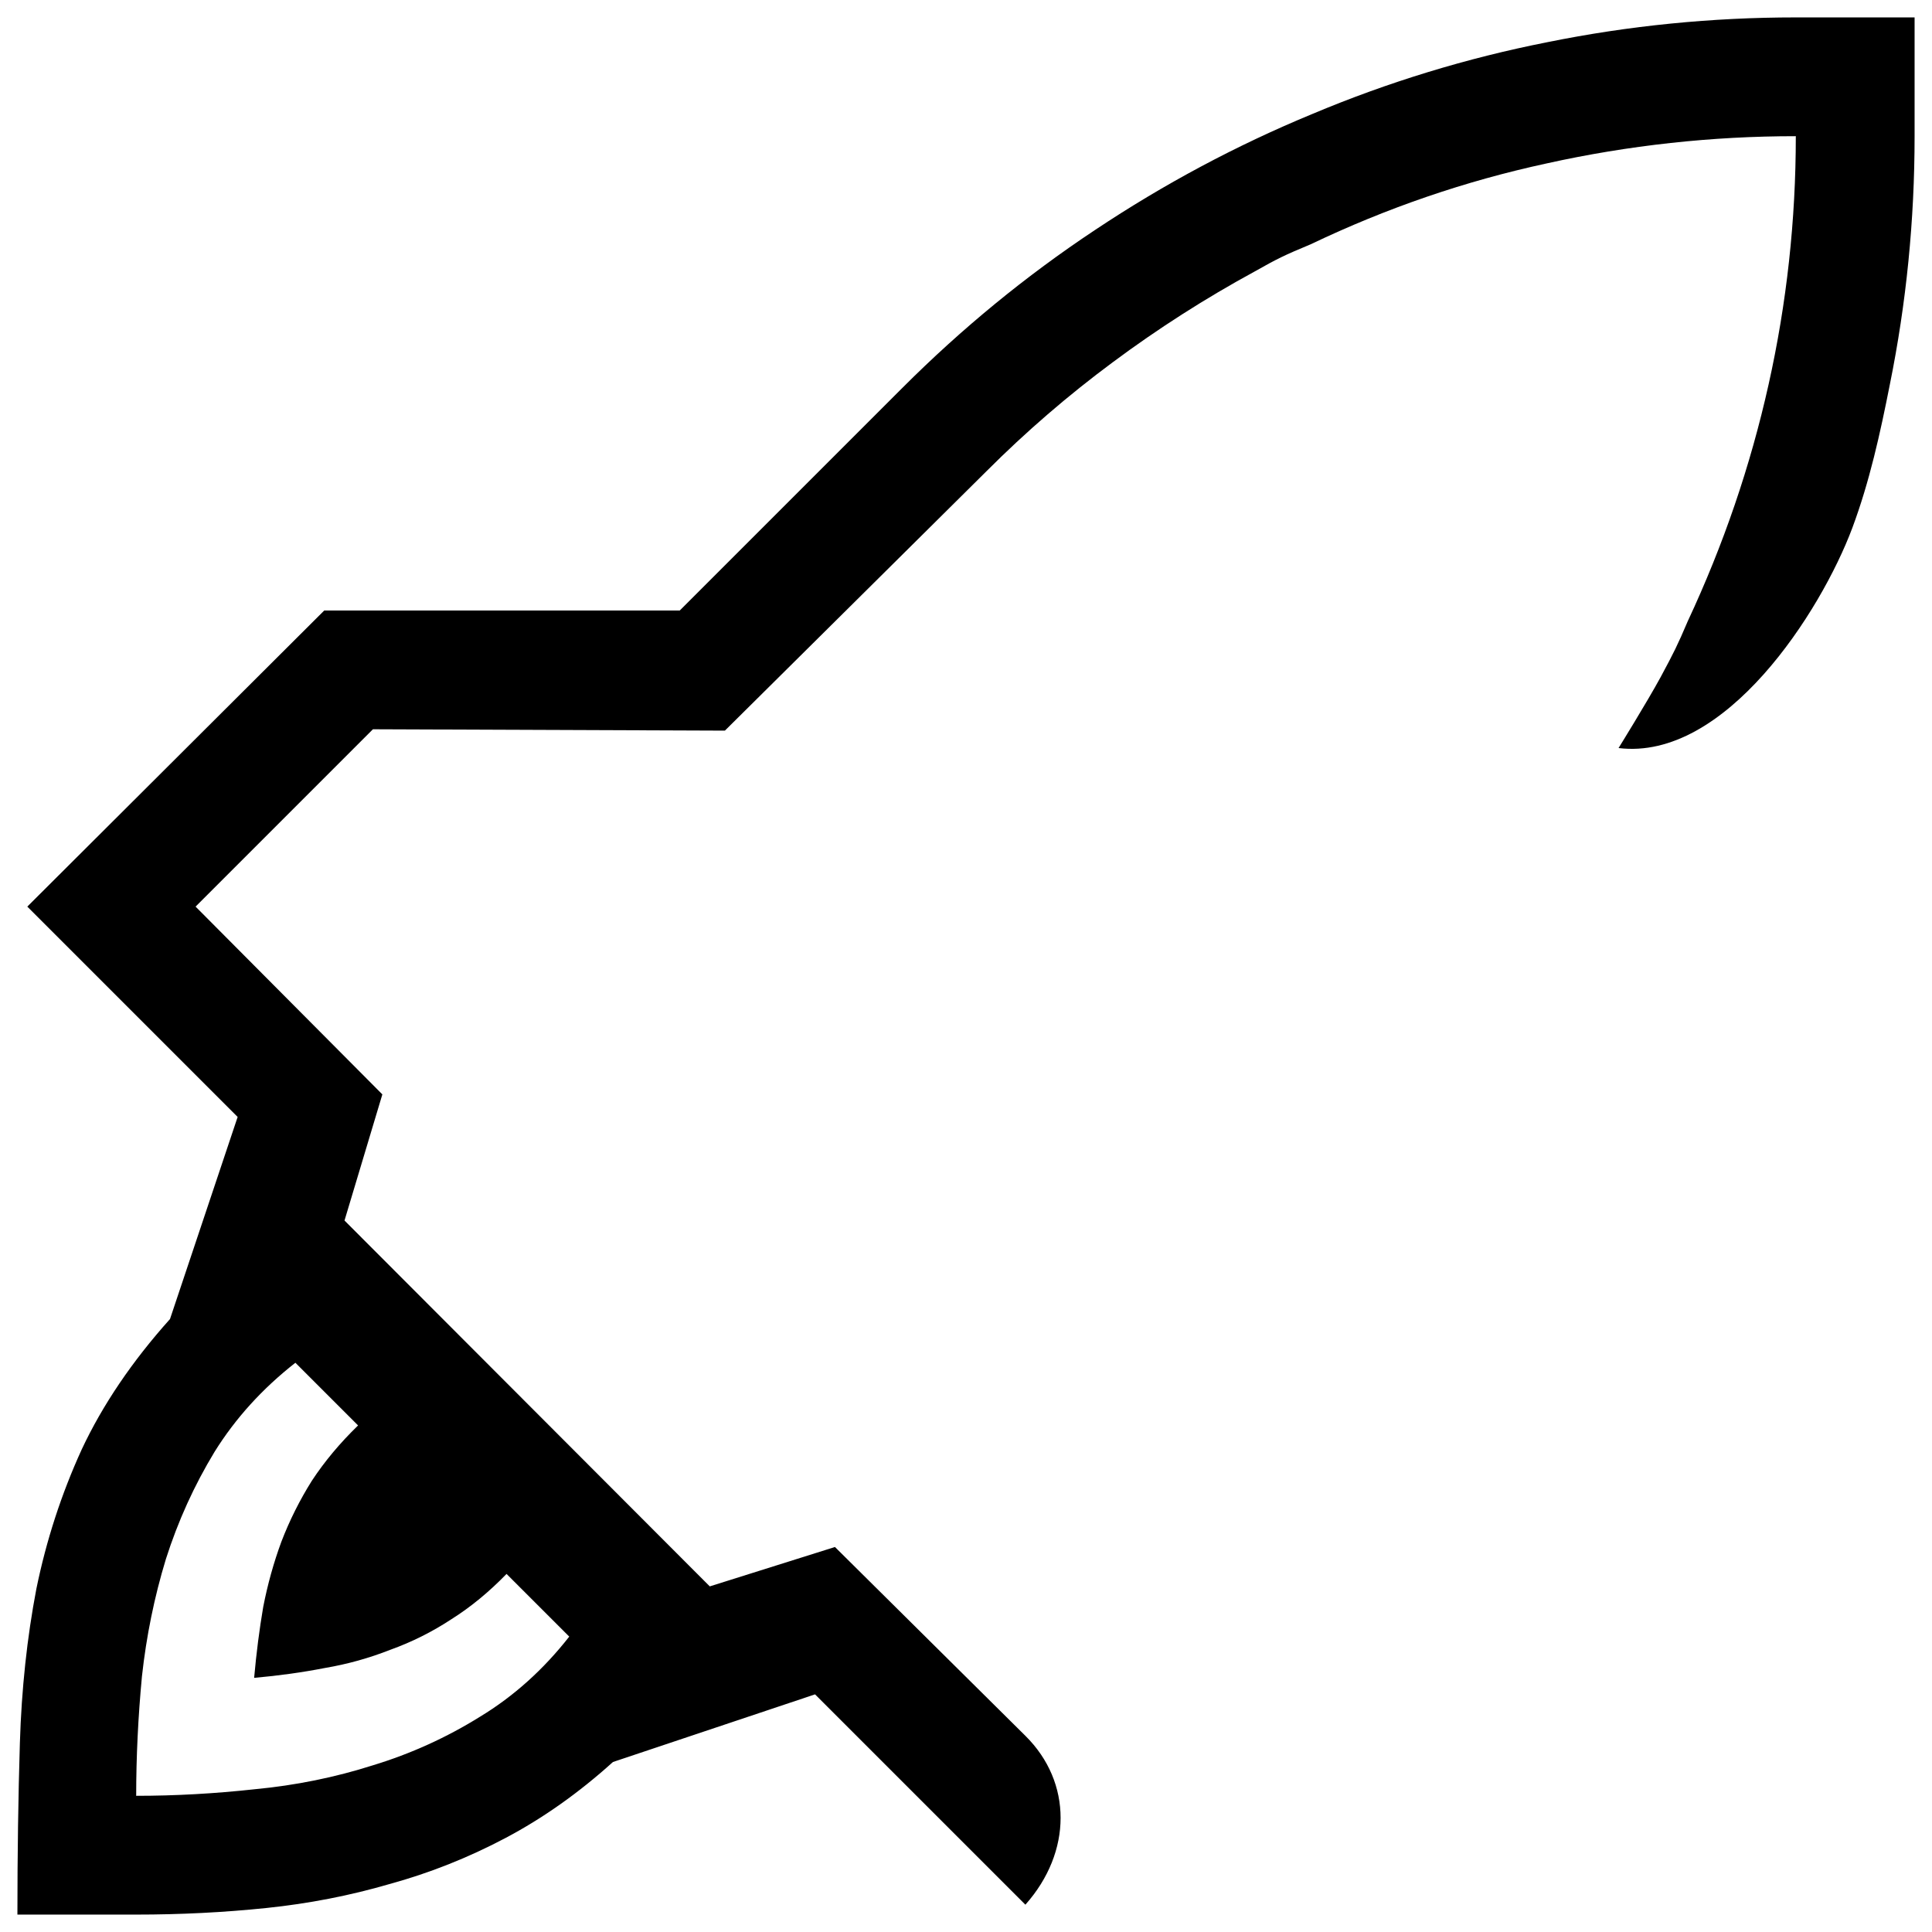
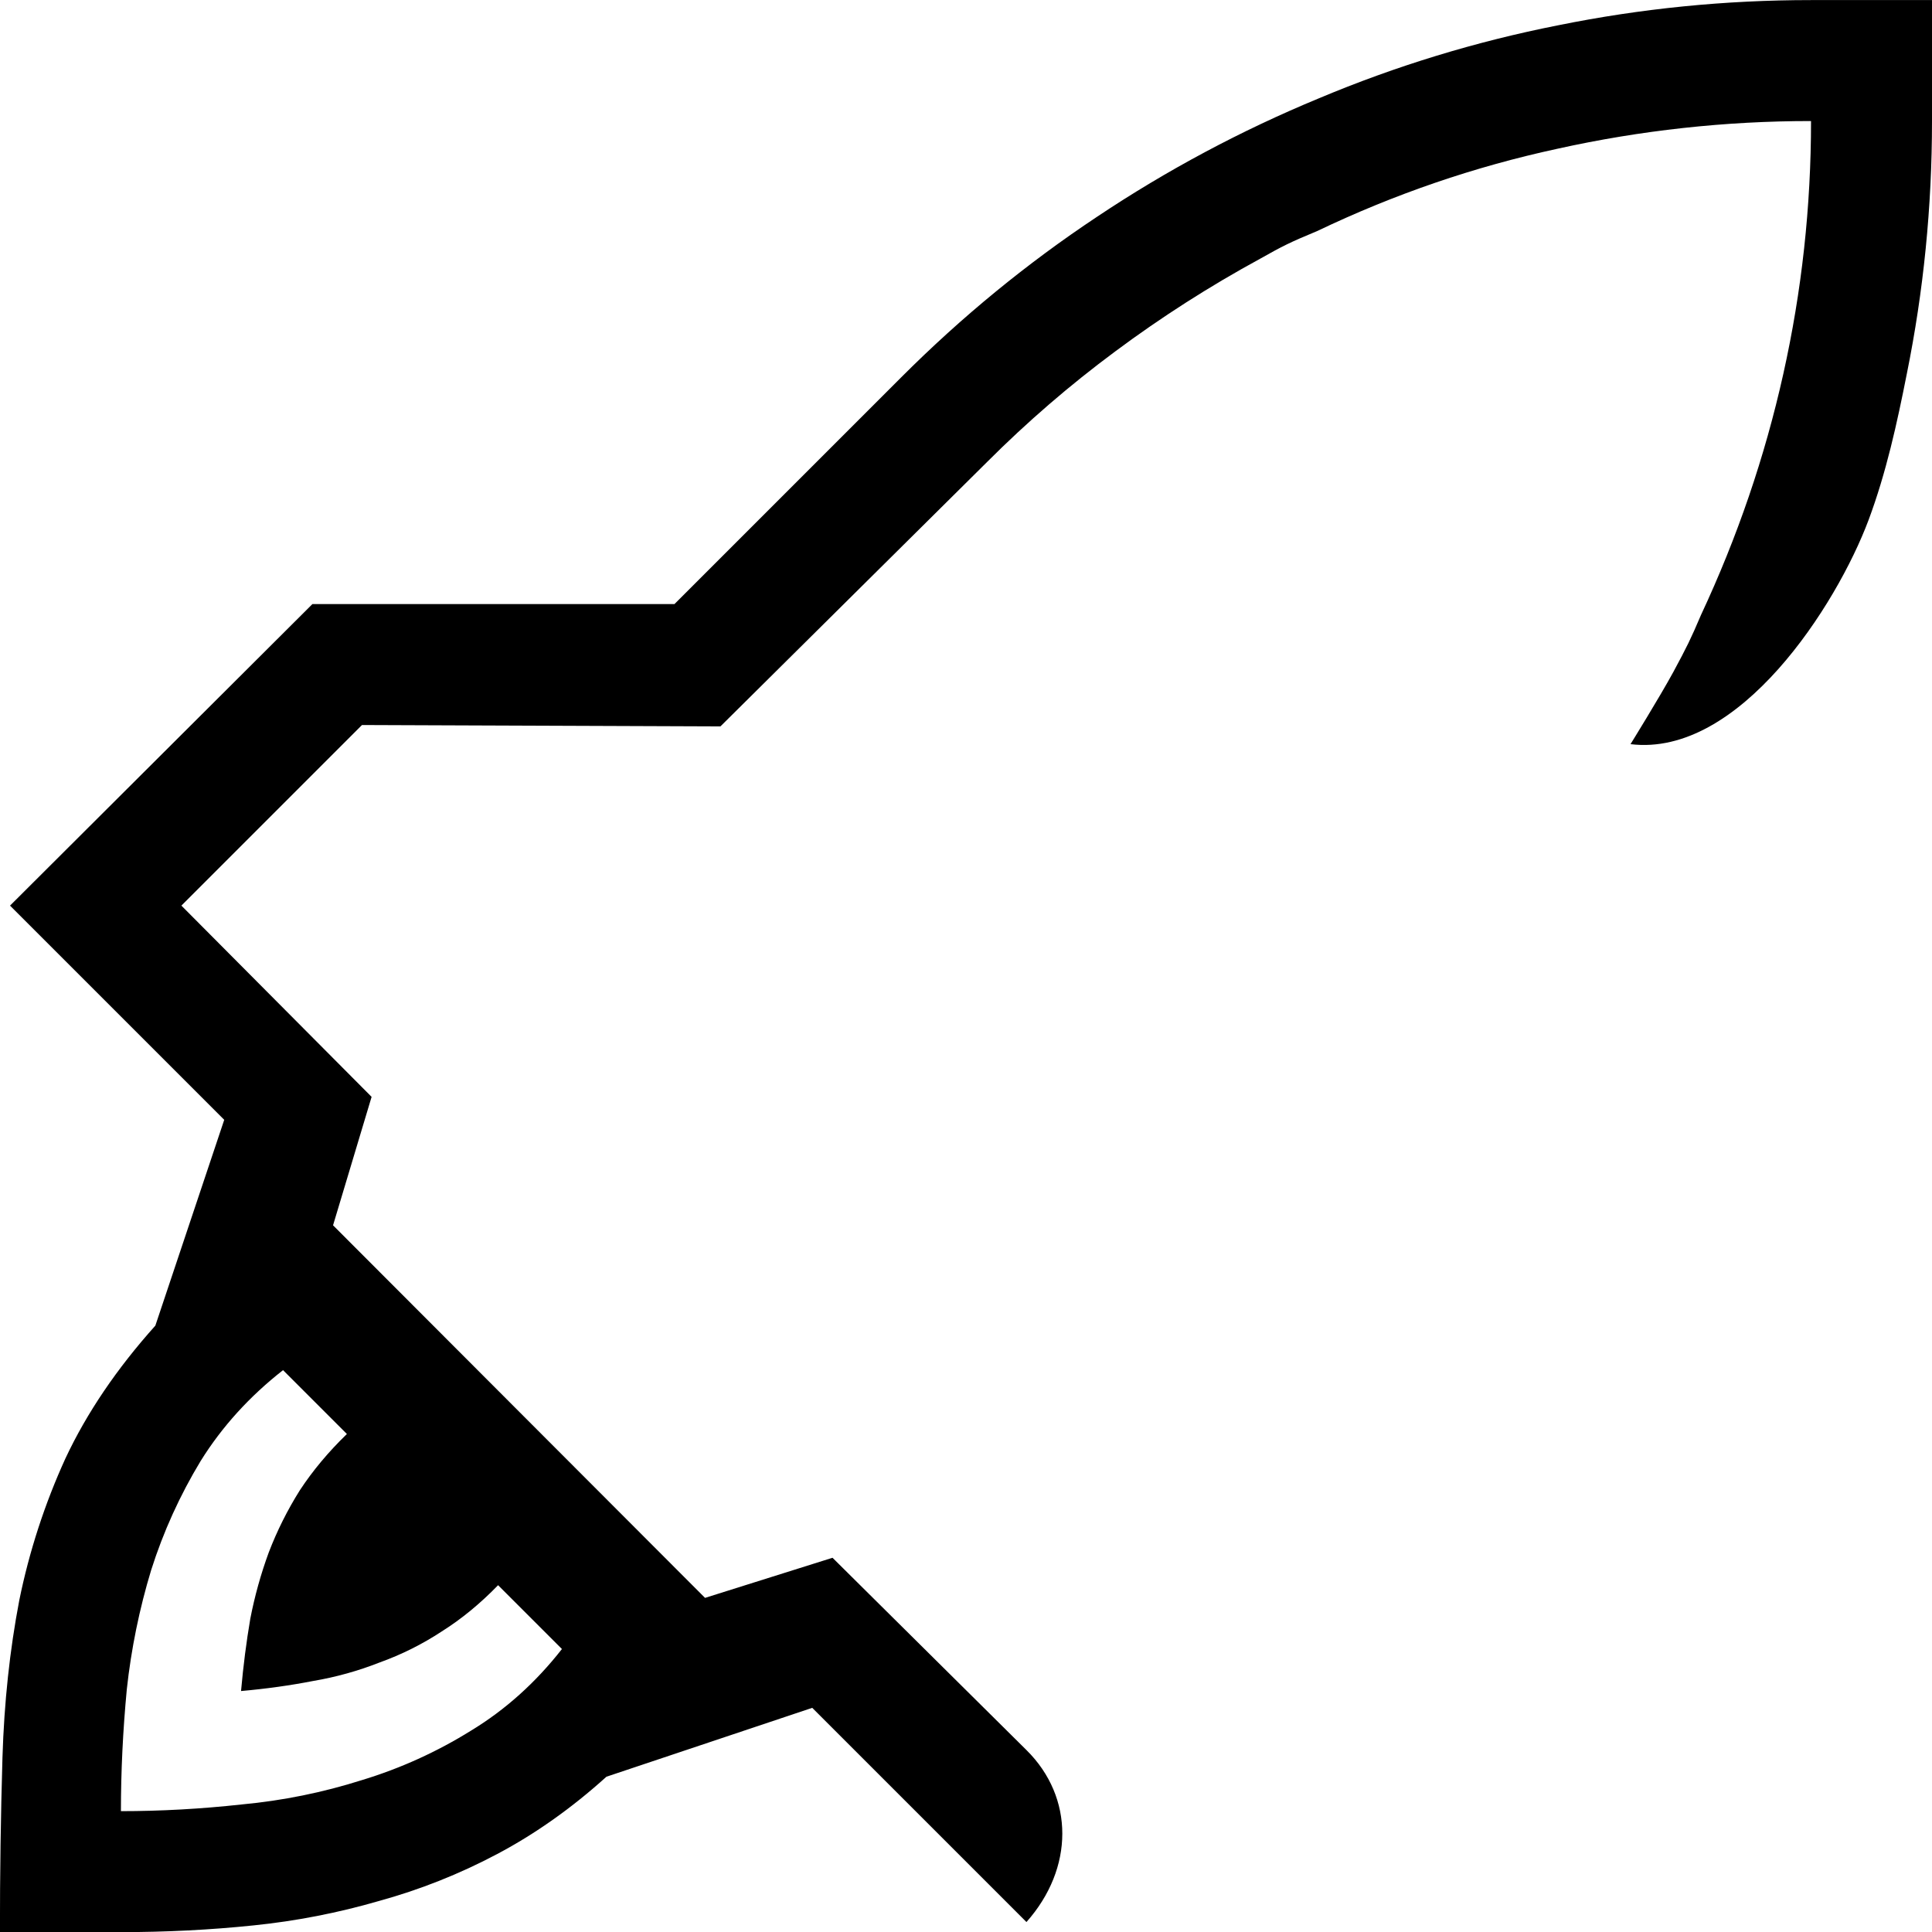
- <svg xmlns="http://www.w3.org/2000/svg" viewBox="0 0 554.922 554.922">
-   <path d="M515.805 5c-24.166 0-47.936 2.369-71.313 7.107a347.324 347.324 0 00-67.523 20.614c-21.797 9.003-42.648 20.136-62.55 33.404-19.743 13.11-38.142 28.195-55.2 45.254l-63.97 63.969H93.134L7.844 260.402l60.414 60.416-19.428 58.045c-10.898 12.162-19.347 24.64-25.35 37.434-5.844 12.794-10.188 26.141-13.03 40.04-2.686 14.058-4.265 28.827-4.74 44.306-.473 15.479-.71 31.905-.71 49.279h34.117c12.794 0 25.272-.633 37.434-1.897 12.162-1.263 23.928-3.552 35.3-6.869 11.53-3.159 22.666-7.581 33.407-13.267 10.74-5.686 21.008-12.952 30.8-21.797l58.046-19.428 60.416 60.414c13.48-15.157 13.48-35.157.025-48.48l-54.723-54.258-35.955 11.312L98.951 350.568l10.871-36.228-53.646-53.938 50.937-50.937 101.098.39 75.174-74.548a323.654 323.654 0 0136.248-31.274 342.878 342.878 0 0140.752-26.06c6.437-3.633 8.437-4.633 16.11-7.819 21.796-10.424 44.383-18.164 67.759-23.218a329.909 329.909 0 0171.55-7.819c0 24.166-2.605 47.936-7.818 71.313-5.212 23.376-12.952 46.043-23.218 67.998-2.946 6.912-3.946 8.912-7.819 16.11-3.87 7.107-12.056 20.323-12.056 20.323 30.619 3.755 58.106-39.095 67.148-63.24 4.952-13.286 8.014-27.203 10.773-41.191 4.739-23.377 7.108-47.147 7.108-71.313V5zM84.844 391.42l18.006 18.006c-5.213 5.054-9.635 10.347-13.268 15.875a100.964 100.964 0 00-8.768 17.531c-2.21 6.002-3.947 12.24-5.21 18.717-1.106 6.476-1.976 13.27-2.608 20.377 7.108-.632 13.9-1.58 20.375-2.844a93.863 93.863 0 0018.719-5.213 82.698 82.698 0 0017.531-8.765c5.528-3.475 10.819-7.82 15.873-13.032l18.008 18.006c-7.424 9.477-15.953 17.138-25.588 22.983a129.078 129.078 0 01-30.8 13.978c-10.9 3.475-22.191 5.766-33.88 6.871-11.53 1.264-22.902 1.895-34.117 1.895 0-11.215.553-22.666 1.658-34.354 1.264-11.53 3.555-22.744 6.871-33.642 3.475-10.899 8.135-21.166 13.979-30.801 6.002-9.635 13.742-18.165 23.219-25.588z" />
+ <svg xmlns="http://www.w3.org/2000/svg" viewBox="0 0 256 256">
+   <path d="M239.97.01c-11.353 0-22.52 1.113-33.502 3.34a163.174 163.174 0 00-31.723 9.684 169.574 169.574 0 00-29.386 15.693c-9.275 6.159-17.92 13.246-25.933 21.26L89.373 80.04H41.399l-40.07 39.959 28.383 28.383-9.127 27.27c-5.12 5.714-9.09 11.576-11.91 17.586a87.14 87.14 0 00-6.121 18.811C1.292 218.654.55 225.592.327 232.864a759.778 759.778 0 00-.334 23.152h16.029c6.01 0 11.872-.298 17.586-.892a93.643 93.643 0 0016.584-3.227 76.88 76.88 0 0015.695-6.232c5.046-2.672 9.87-6.085 14.47-10.24l27.27-9.128 28.383 28.383c6.333-7.121 6.333-16.517.012-22.776l-25.709-25.491-16.892 5.314-49.29-49.368 5.108-17.02-25.203-25.34 23.93-23.93 47.496.182L130.78 61.23a152.053 152.053 0 0117.03-14.693 161.085 161.085 0 0119.145-12.243c3.024-1.707 3.964-2.177 7.568-3.673 10.24-4.898 20.852-8.534 31.834-10.908a154.992 154.992 0 0133.614-3.674c0 11.354-1.224 22.52-3.673 33.503-2.448 10.983-6.085 21.632-10.908 31.946-1.384 3.247-1.853 4.187-3.673 7.569-1.818 3.338-5.664 9.547-5.664 9.547 14.385 1.764 27.298-18.367 31.546-29.71 2.327-6.242 3.765-12.78 5.062-19.352 2.226-10.982 3.339-22.15 3.339-33.503V.01zM37.505 181.551l8.46 8.46c-2.45 2.374-4.527 4.86-6.234 7.457a47.433 47.433 0 00-4.12 8.237 56.944 56.944 0 00-2.447 8.793c-.52 3.042-.928 6.234-1.225 9.573 3.34-.297 6.53-.742 9.572-1.336a44.097 44.097 0 008.794-2.45 38.852 38.852 0 008.237-4.117c2.597-1.633 5.082-3.674 7.457-6.122l8.46 8.459c-3.488 4.452-7.495 8.051-12.021 10.797a60.641 60.641 0 01-14.47 6.567 75.692 75.692 0 01-15.917 3.228c-5.417.594-10.76.89-16.028.89 0-5.268.26-10.648.779-16.14a86.586 86.586 0 013.228-15.804 67.098 67.098 0 016.567-14.47c2.82-4.527 6.456-8.535 10.908-12.022z" />
</svg>
